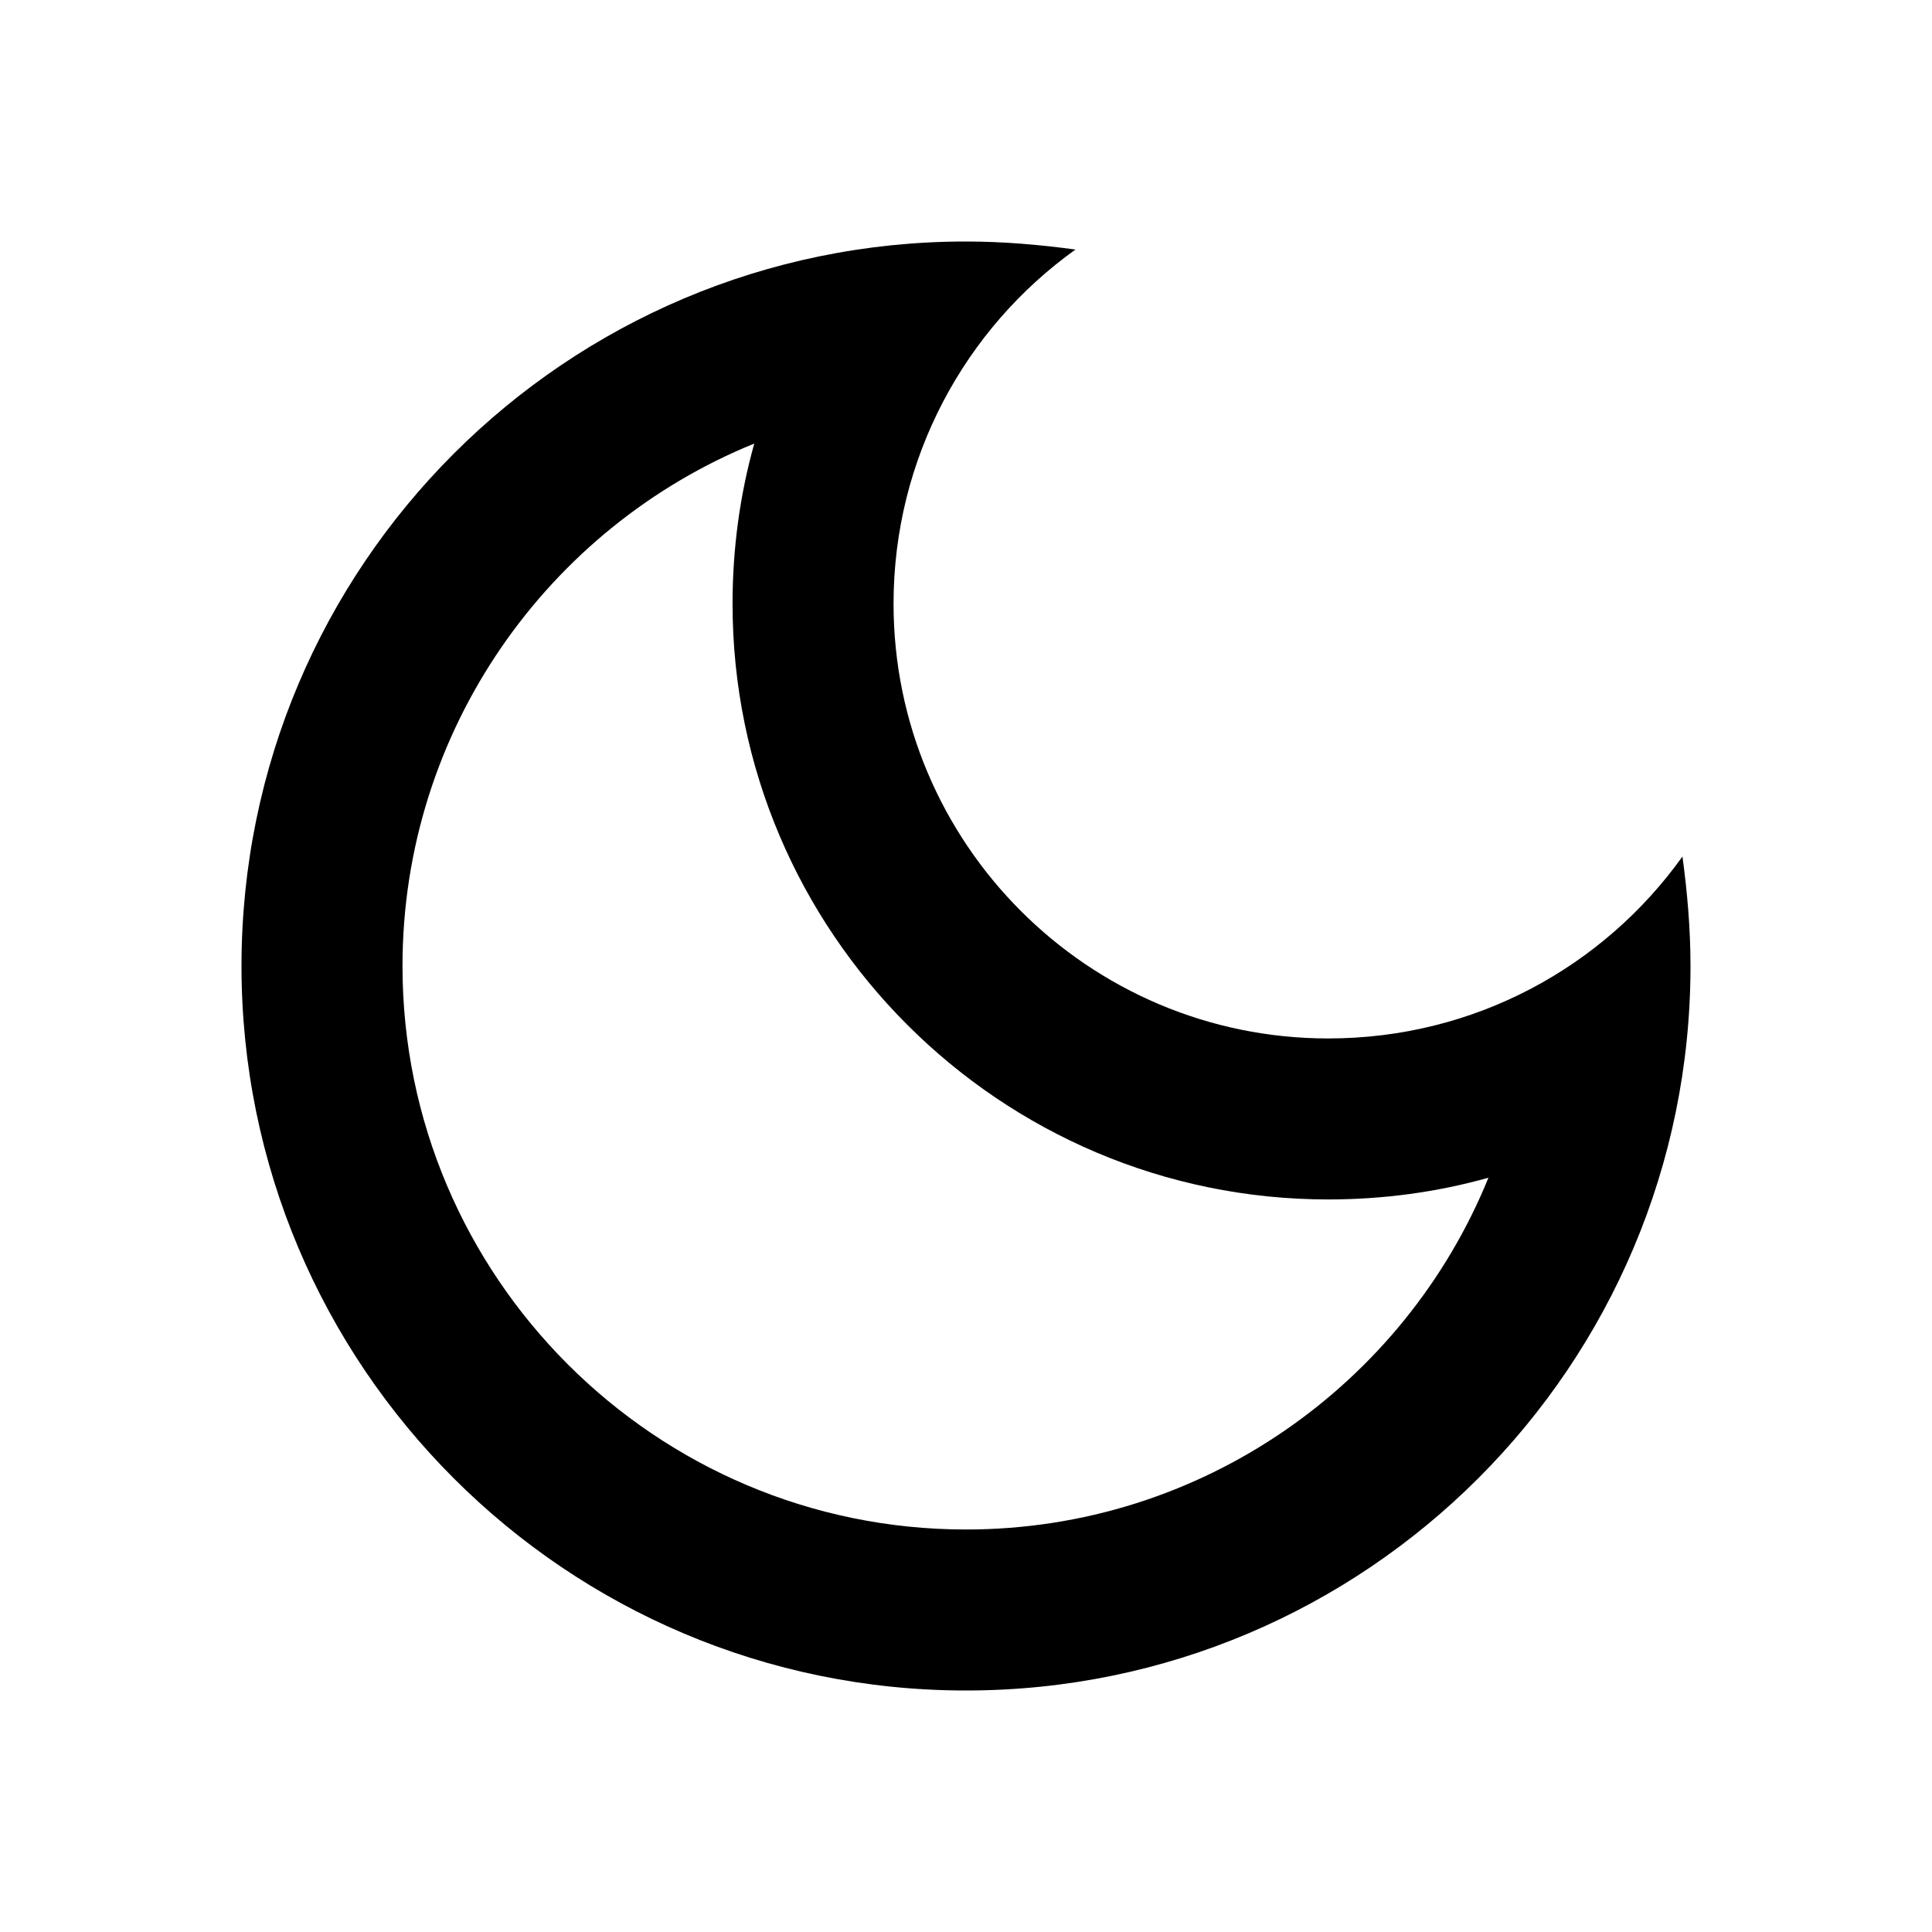
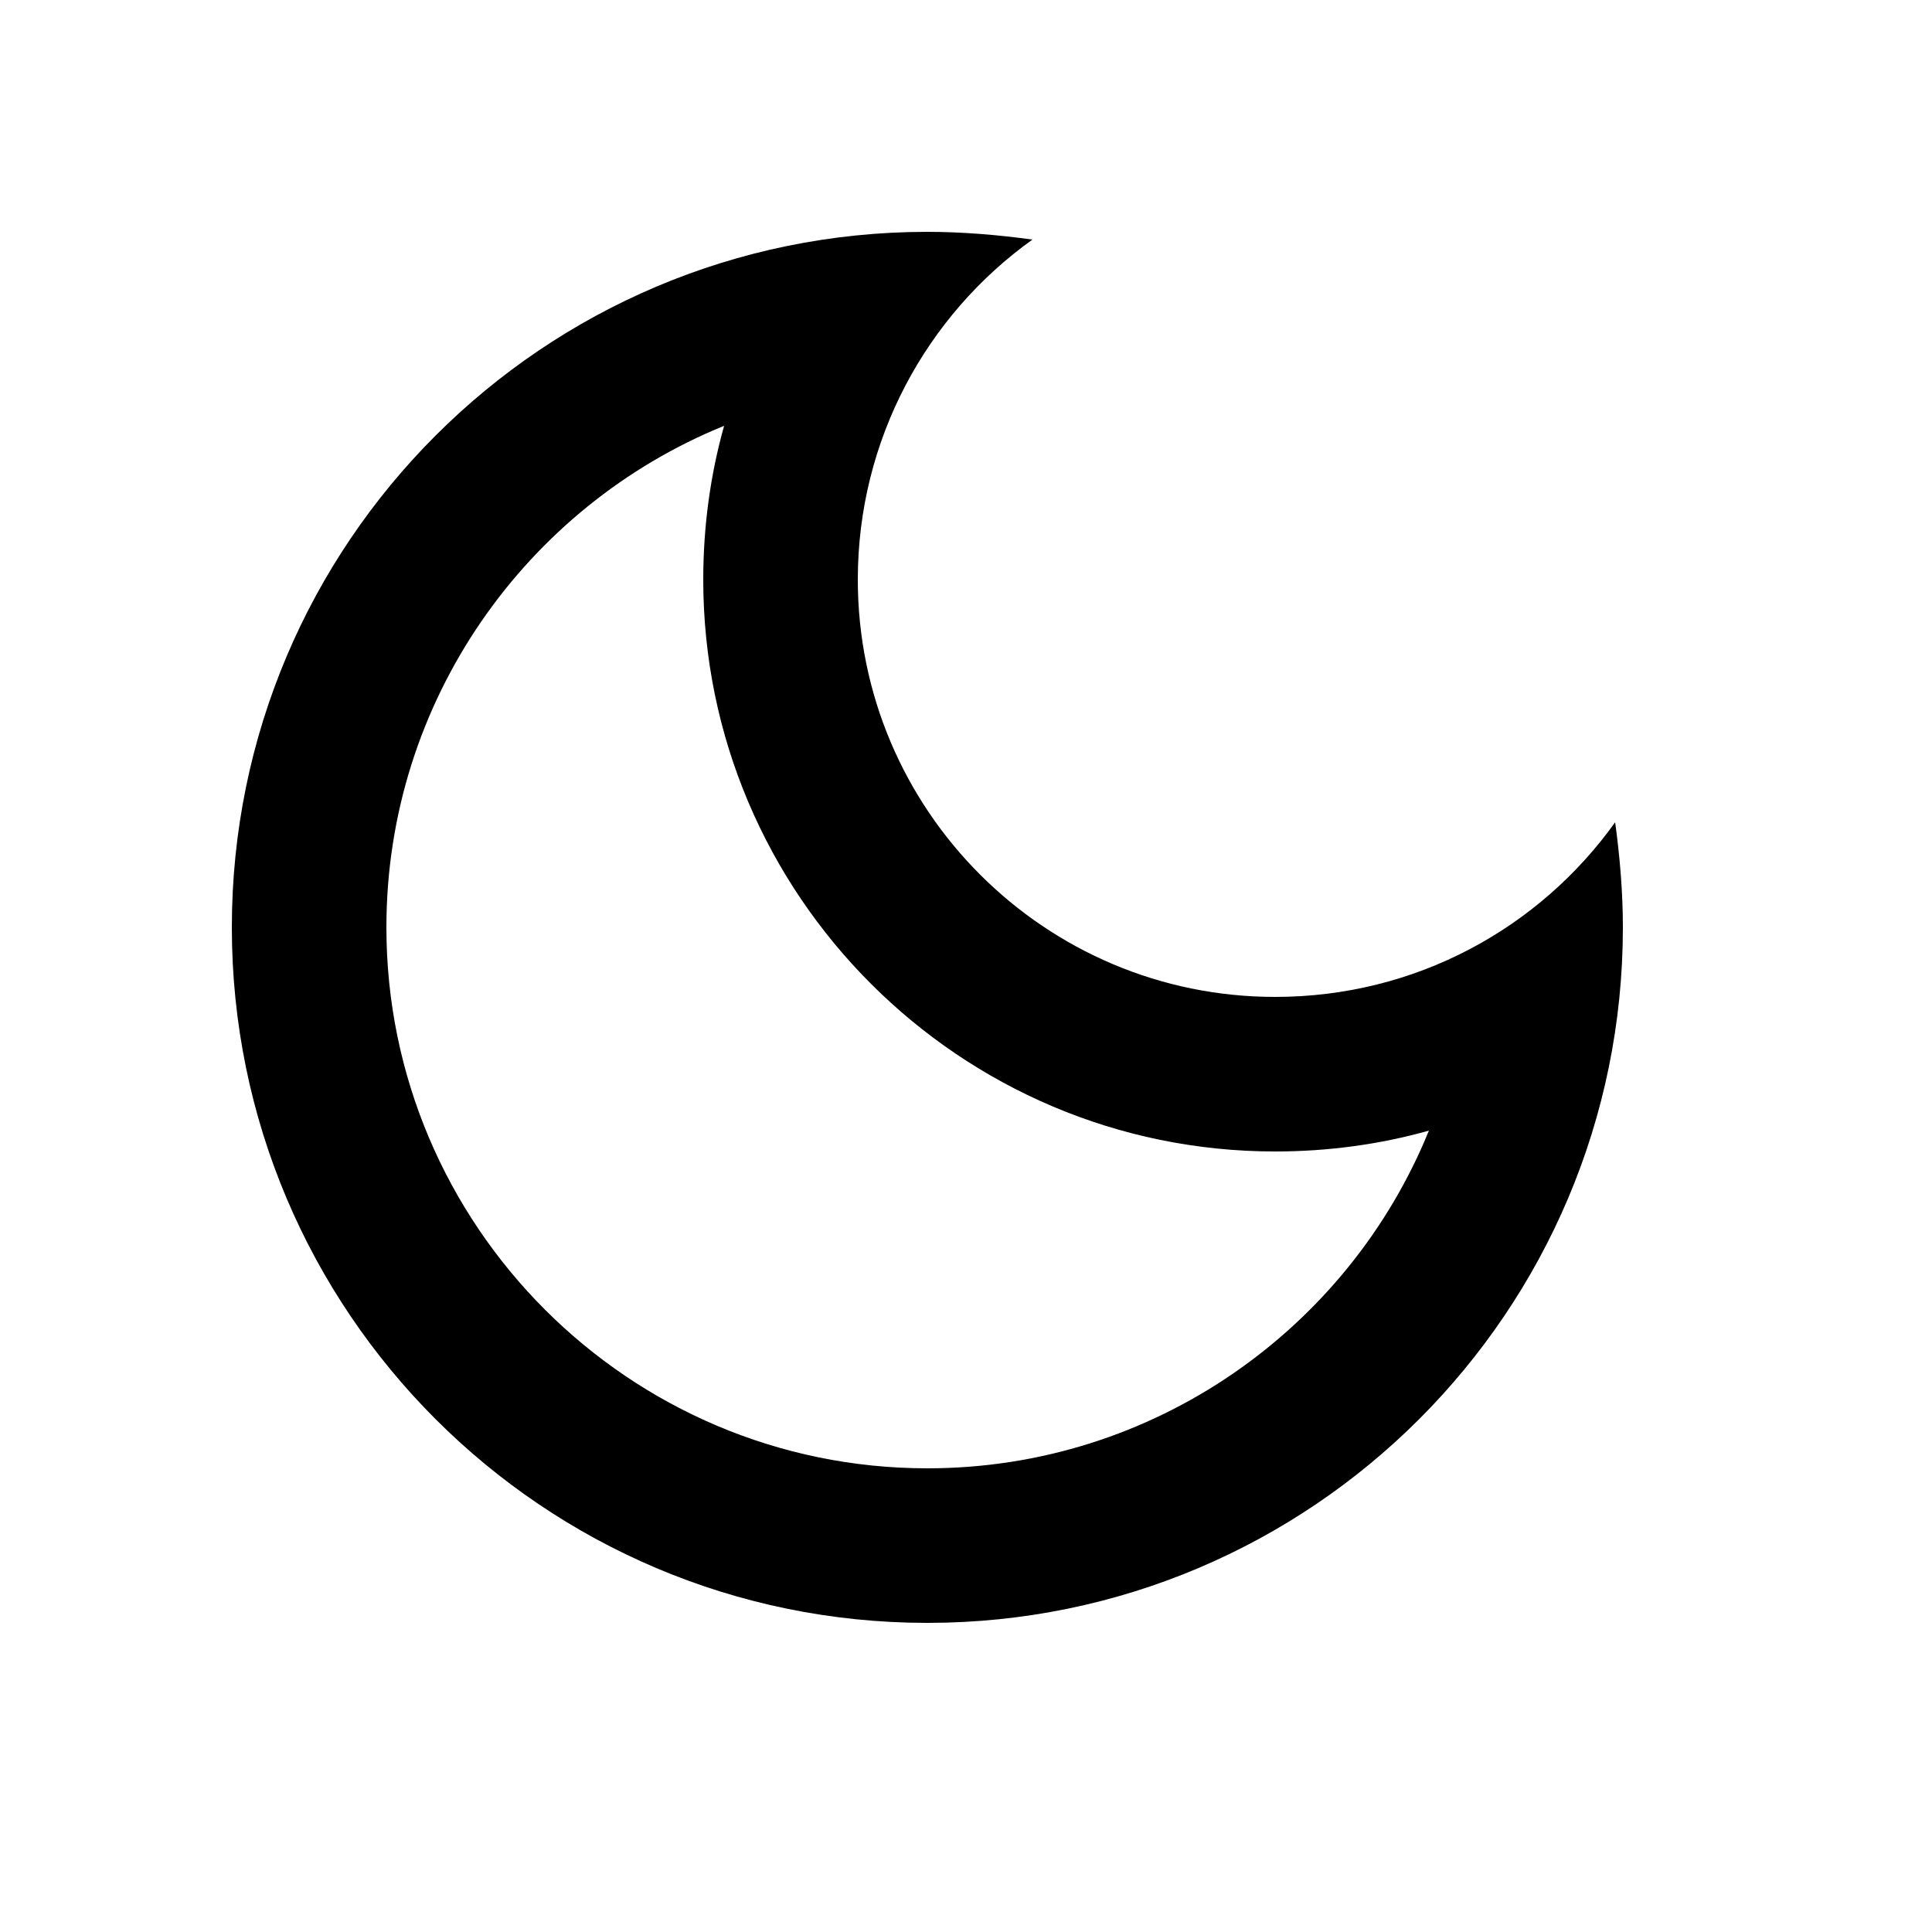
- <svg xmlns="http://www.w3.org/2000/svg" enable-background="new 0 0 24 24" height="24px" viewBox="0 0 24 24" width="24px" fill="#000000">
-   <rect fill="none" height="24" width="24" />
+ <svg xmlns="http://www.w3.org/2000/svg" enable-background="new 0 0 25 25" height="25px" viewBox="0 0 25 25" width="25px" fill="#000000">
+   <rect fill="none" height="25" width="25" />
  <path d="M9.37,5.51C9.19,6.15,9.1,6.82,9.1,7.5c0,4.08,3.32,7.4,7.4,7.4c0.68,0,1.35-0.09,1.99-0.27C17.45,17.19,14.93,19,12,19 c-3.86,0-7-3.14-7-7C5,9.07,6.81,6.55,9.37,5.51z M12,3c-4.97,0-9,4.03-9,9s4.03,9,9,9s9-4.03,9-9c0-0.46-0.04-0.92-0.1-1.36 c-0.98,1.37-2.58,2.26-4.4,2.26c-2.98,0-5.4-2.42-5.4-5.4c0-1.81,0.89-3.42,2.26-4.4C12.92,3.04,12.46,3,12,3L12,3z" />
</svg>
